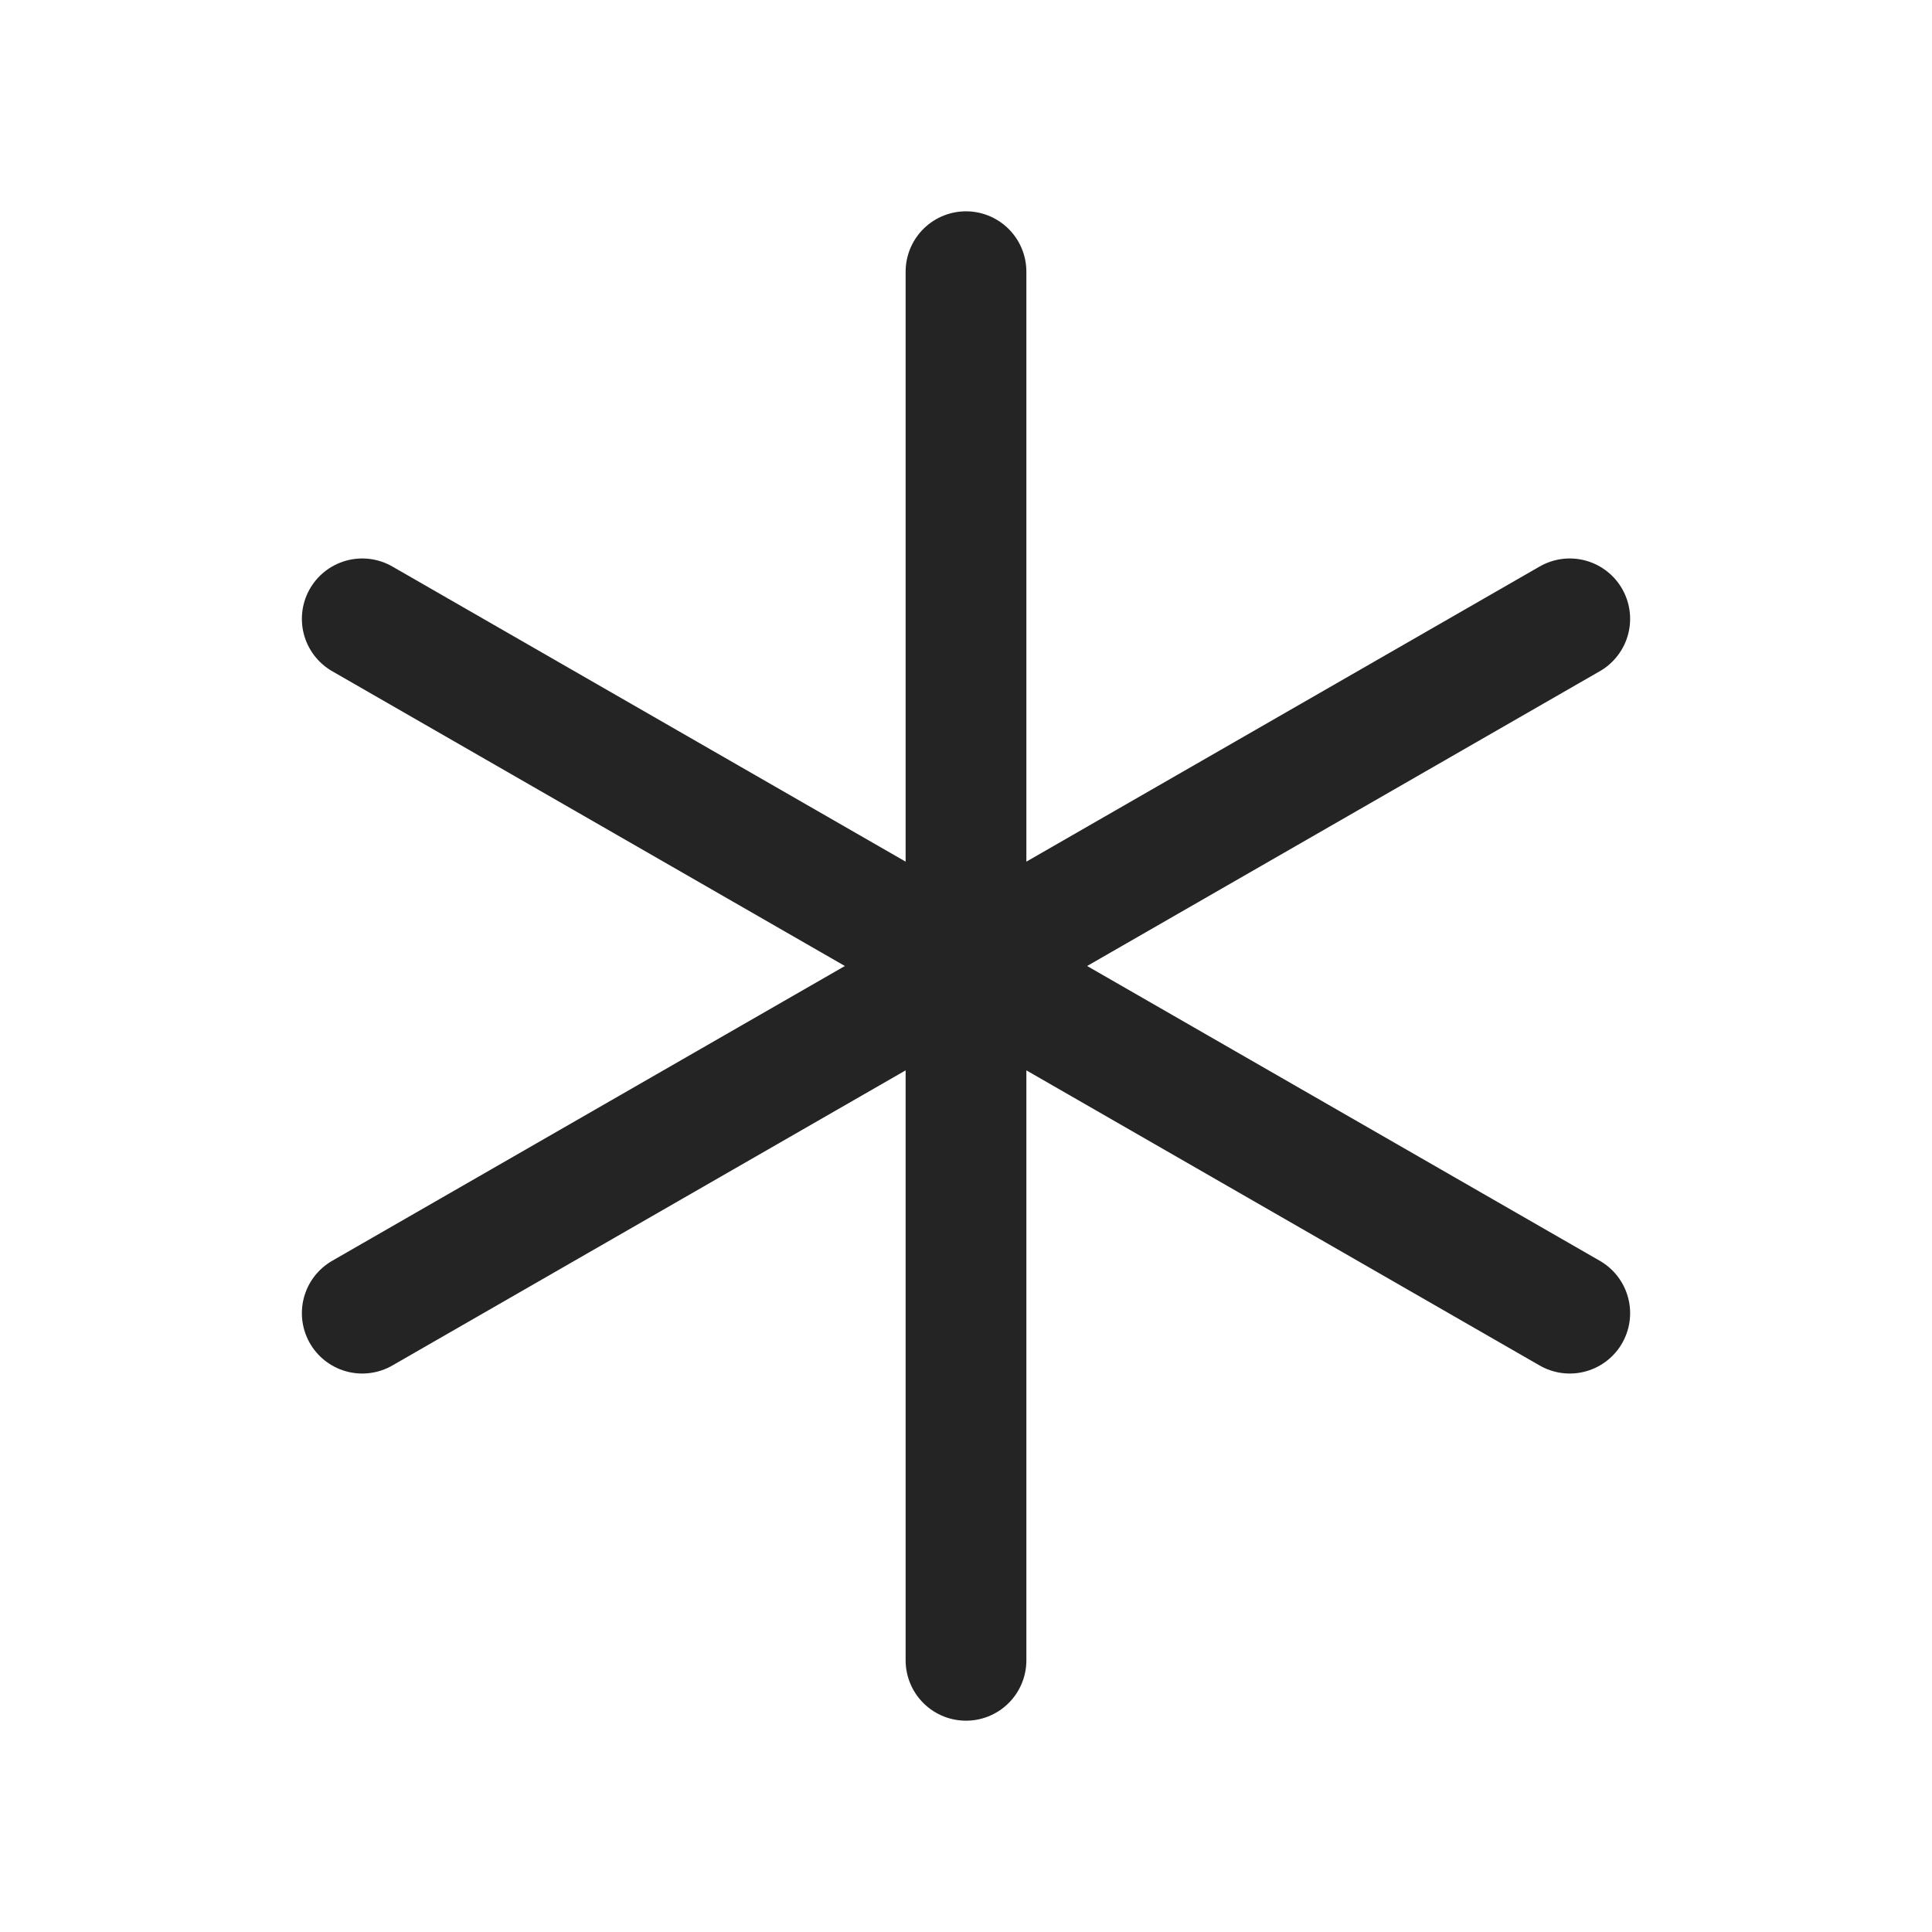
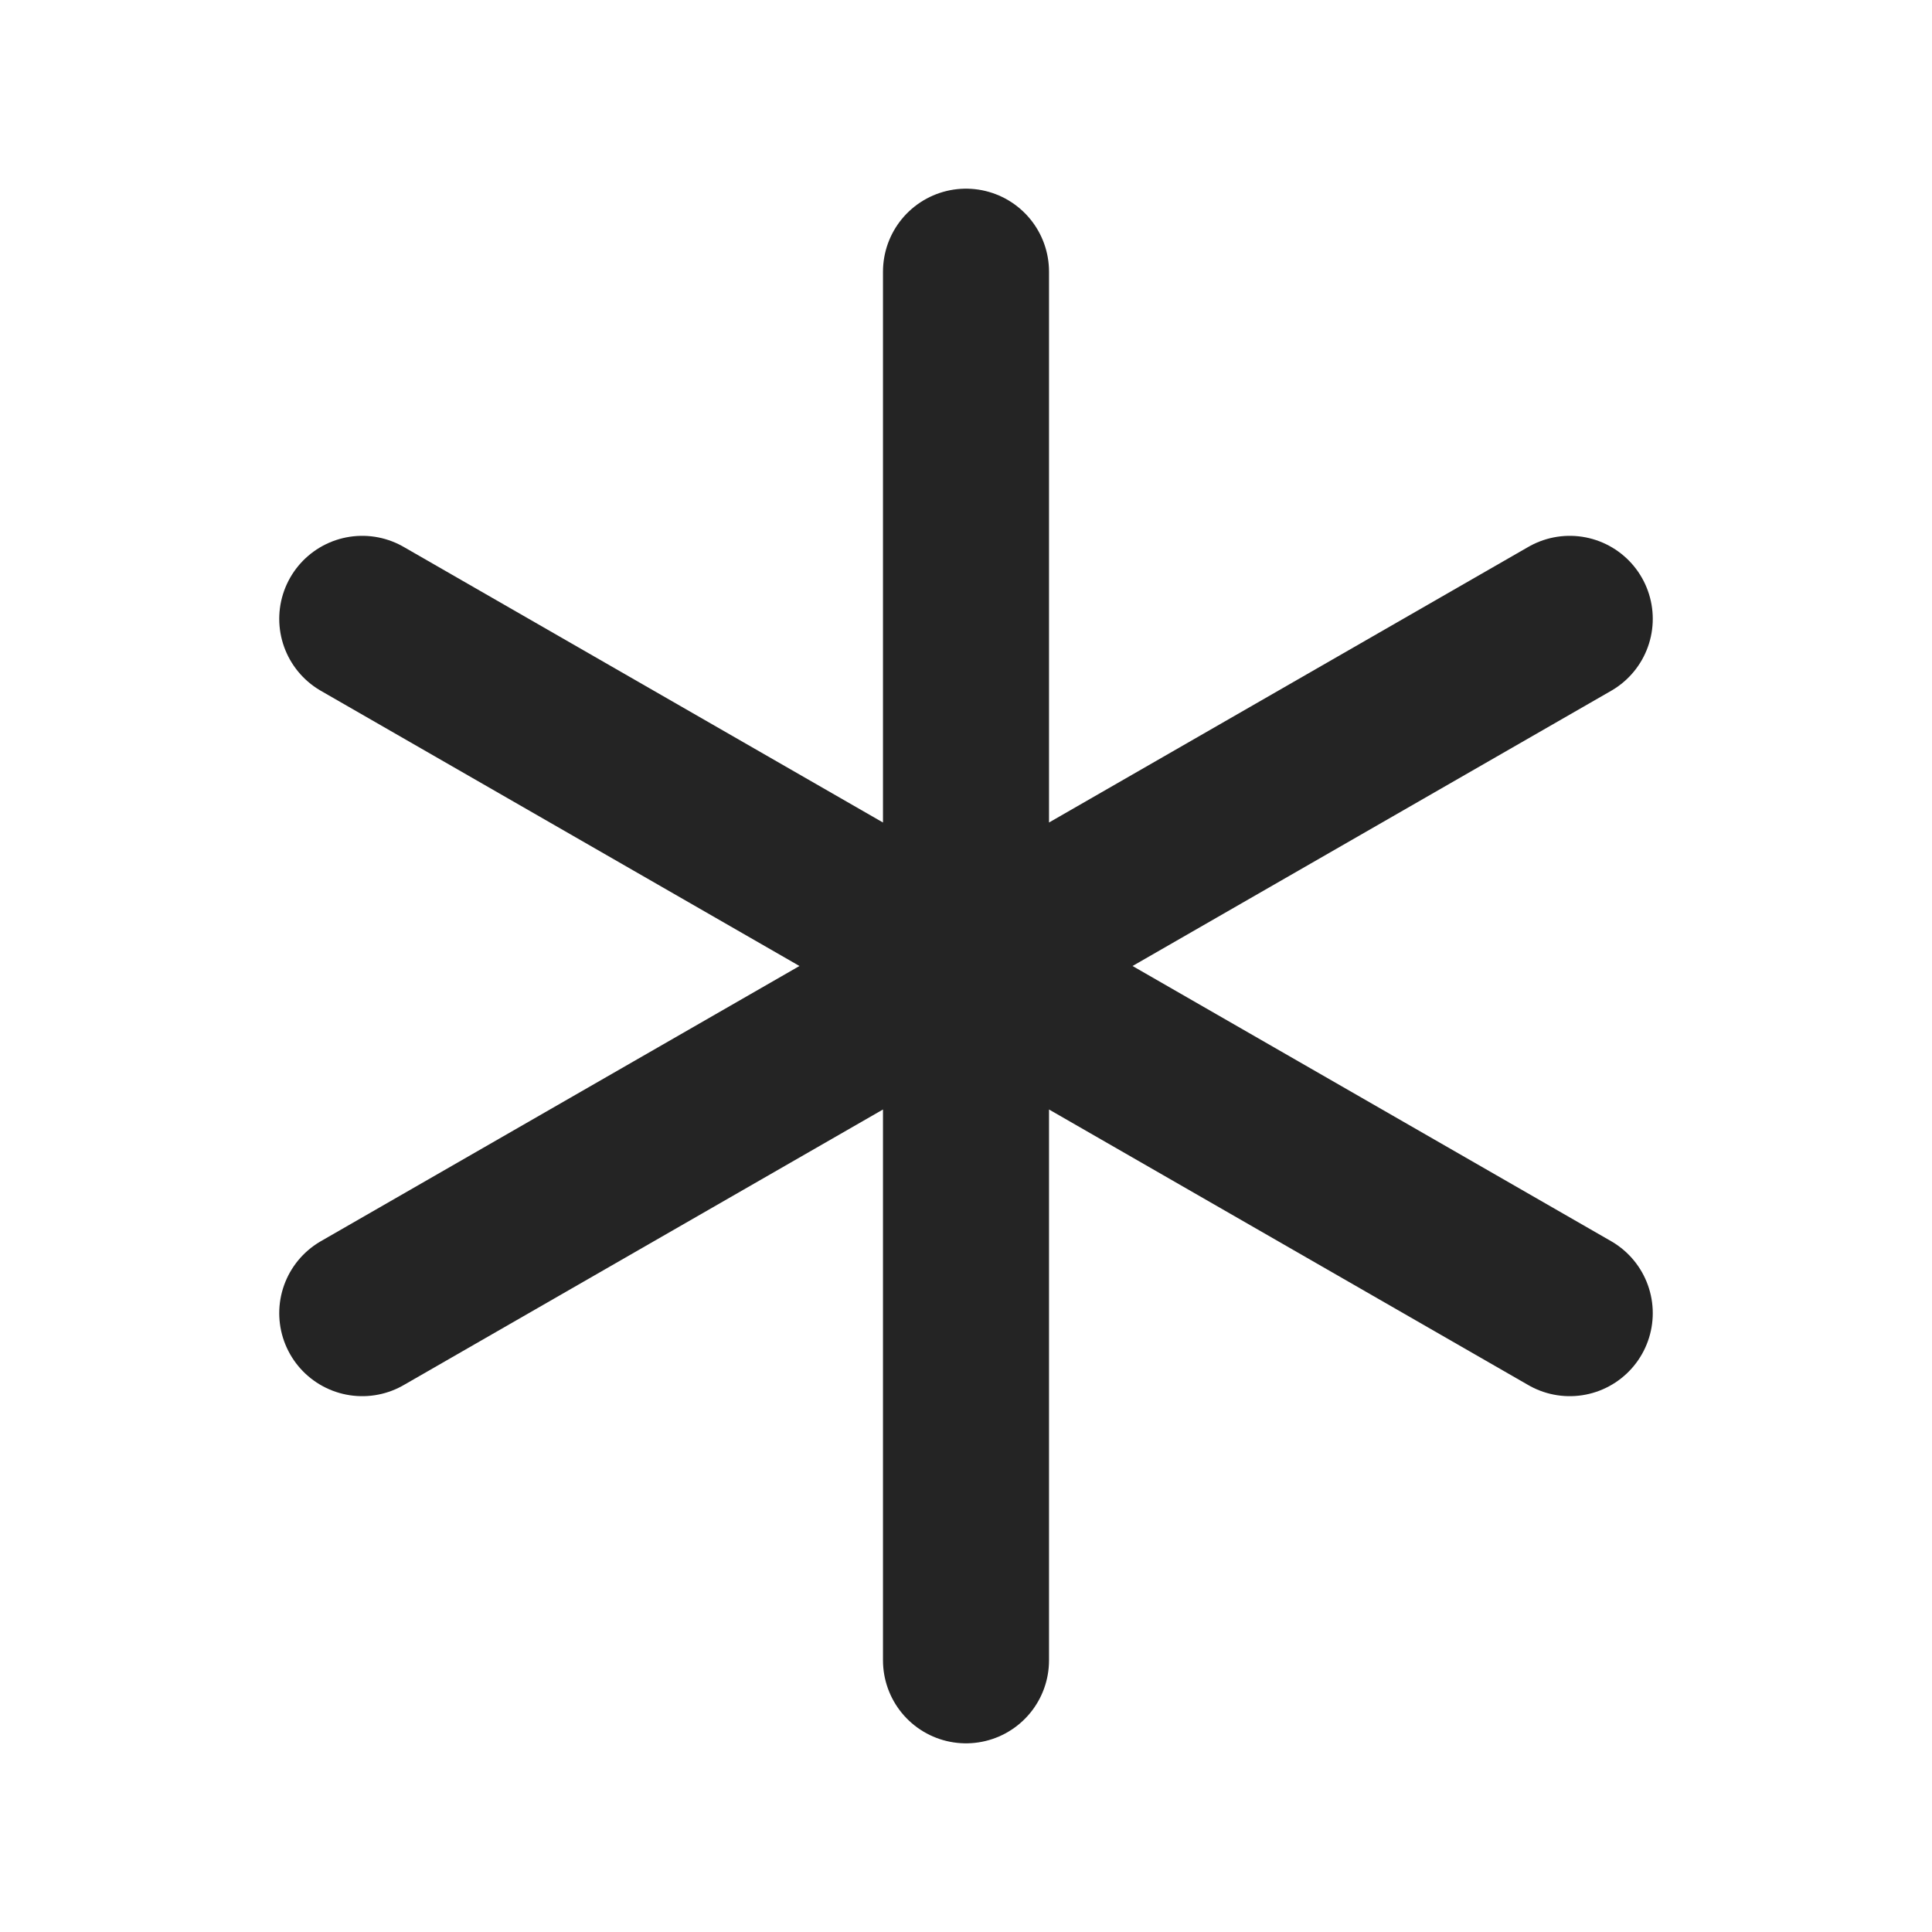
<svg xmlns="http://www.w3.org/2000/svg" width="64" height="64" viewBox="0 0 64 64" role="img" aria-label="Hugo Mini">
-   <path d="M32 9v46M12 20.5l40 23M12 43.5l40-23" fill="none" stroke="#242424" stroke-width="4" stroke-linecap="round" />
+   <path d="M32 9v46M12 20.5l40 23M12 43.5l40-23" fill="none" stroke="#242424" stroke-width="5.5" stroke-linecap="round" />
</svg>
